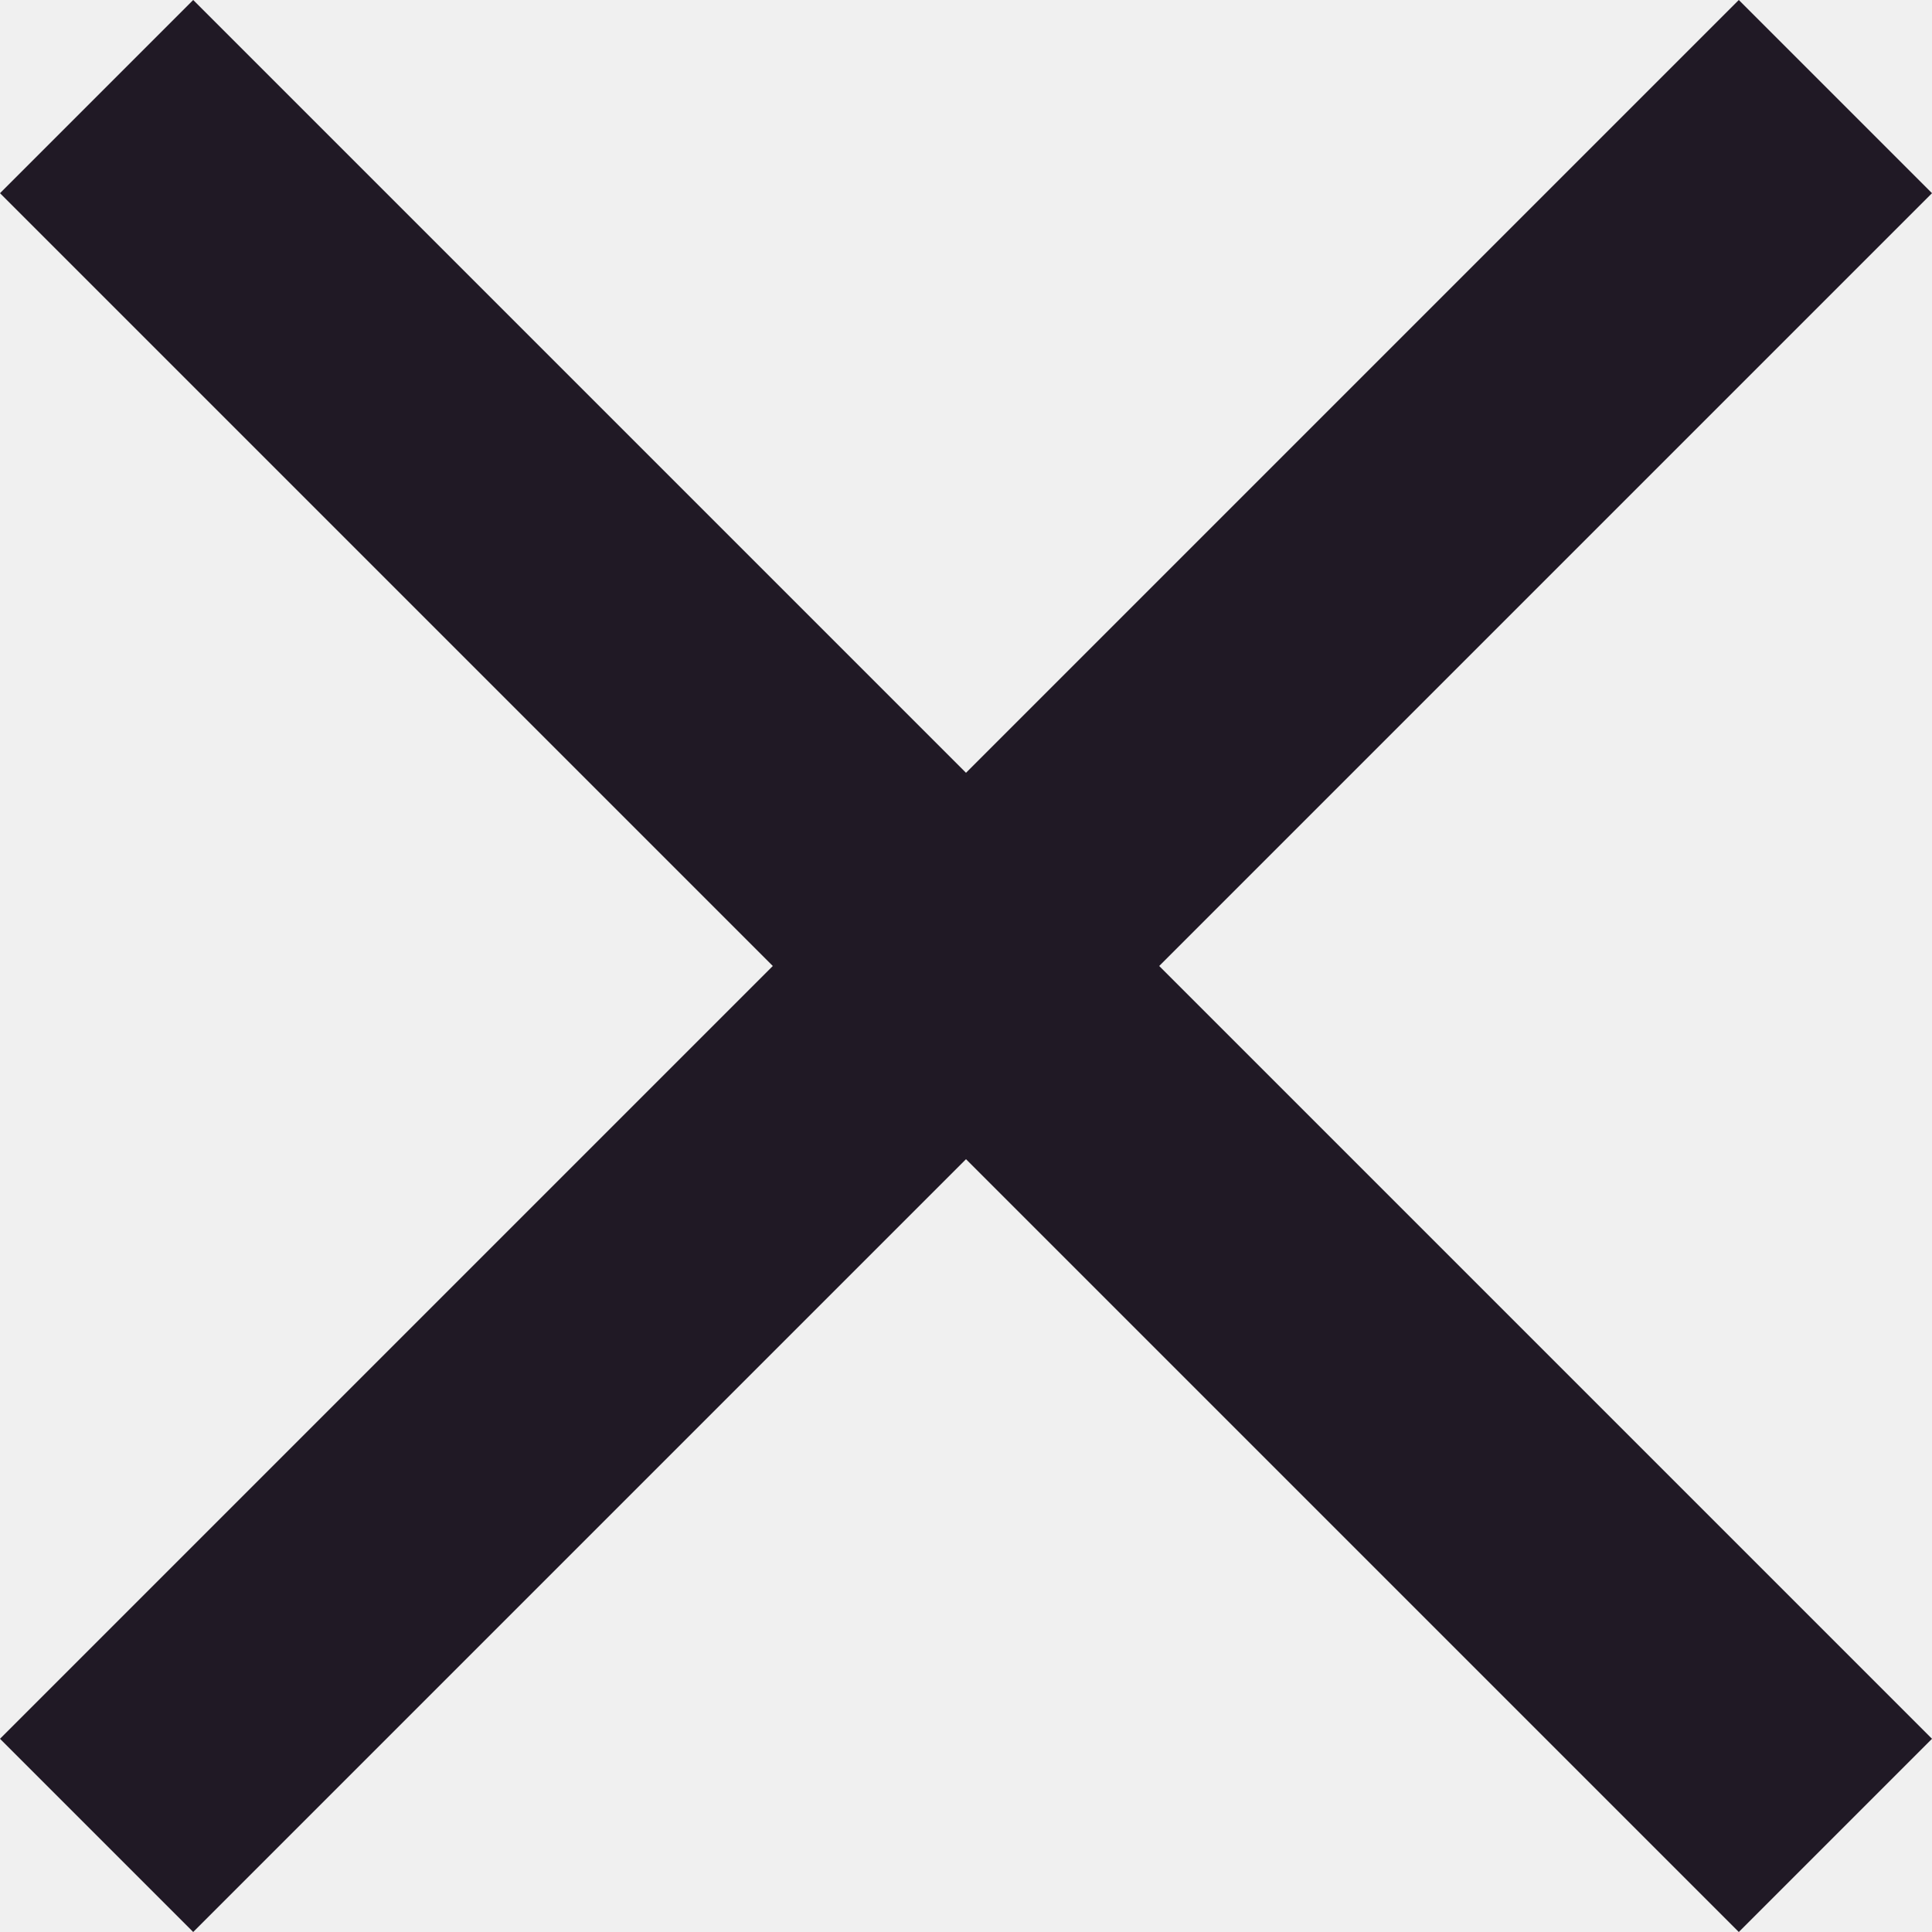
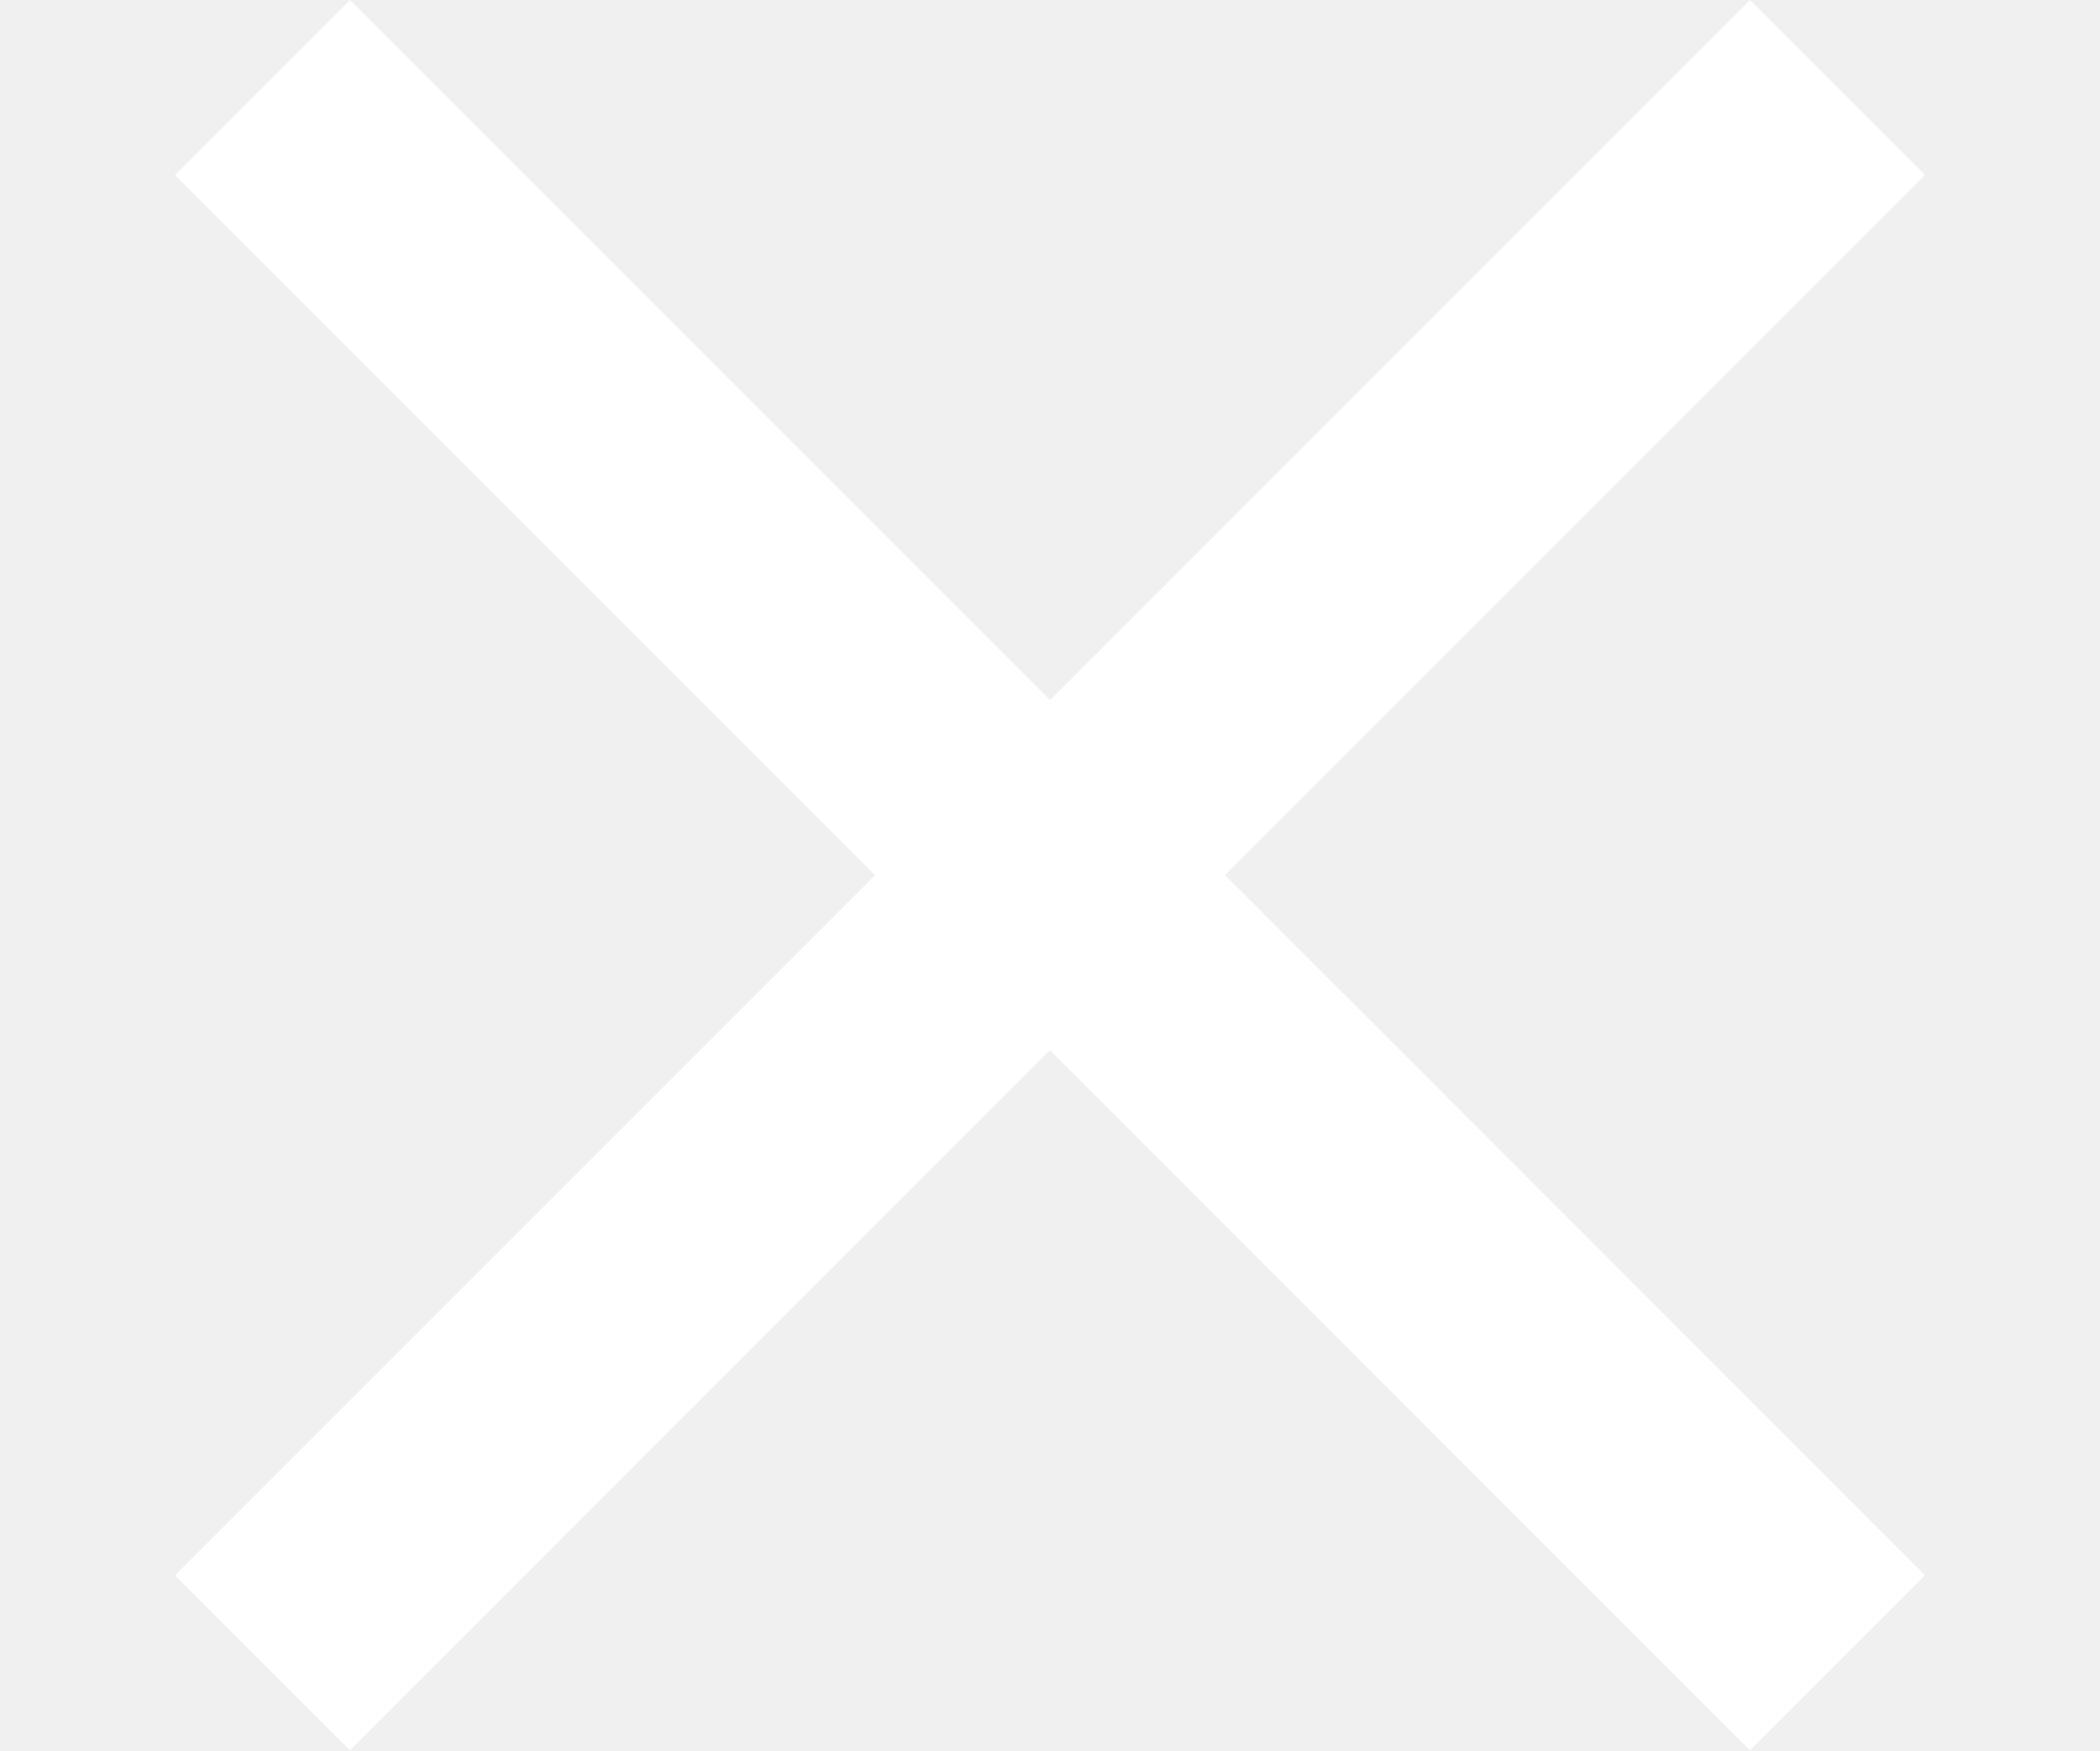
- <svg xmlns="http://www.w3.org/2000/svg" width="14" height="14" viewBox="0 0 14 14" fill="none">
-   <path d="M1.4 14L0 12.6L5.6 7L0 1.4L1.4 0L7 5.6L12.6 0L14 1.4L8.4 7L14 12.6L12.6 14L7 8.4L1.4 14Z" fill="#201925" />
+ <svg xmlns="http://www.w3.org/2000/svg" width="24" height="20" viewBox="0 0 14 14" fill="white">
+   <path d="M1.4 14L0 12.6L5.6 7L0 1.4L1.4 0L7 5.6L12.6 0L14 1.4L8.4 7L14 12.6L12.6 14L7 8.4L1.4 14Z" fill="inherit" />
</svg>
